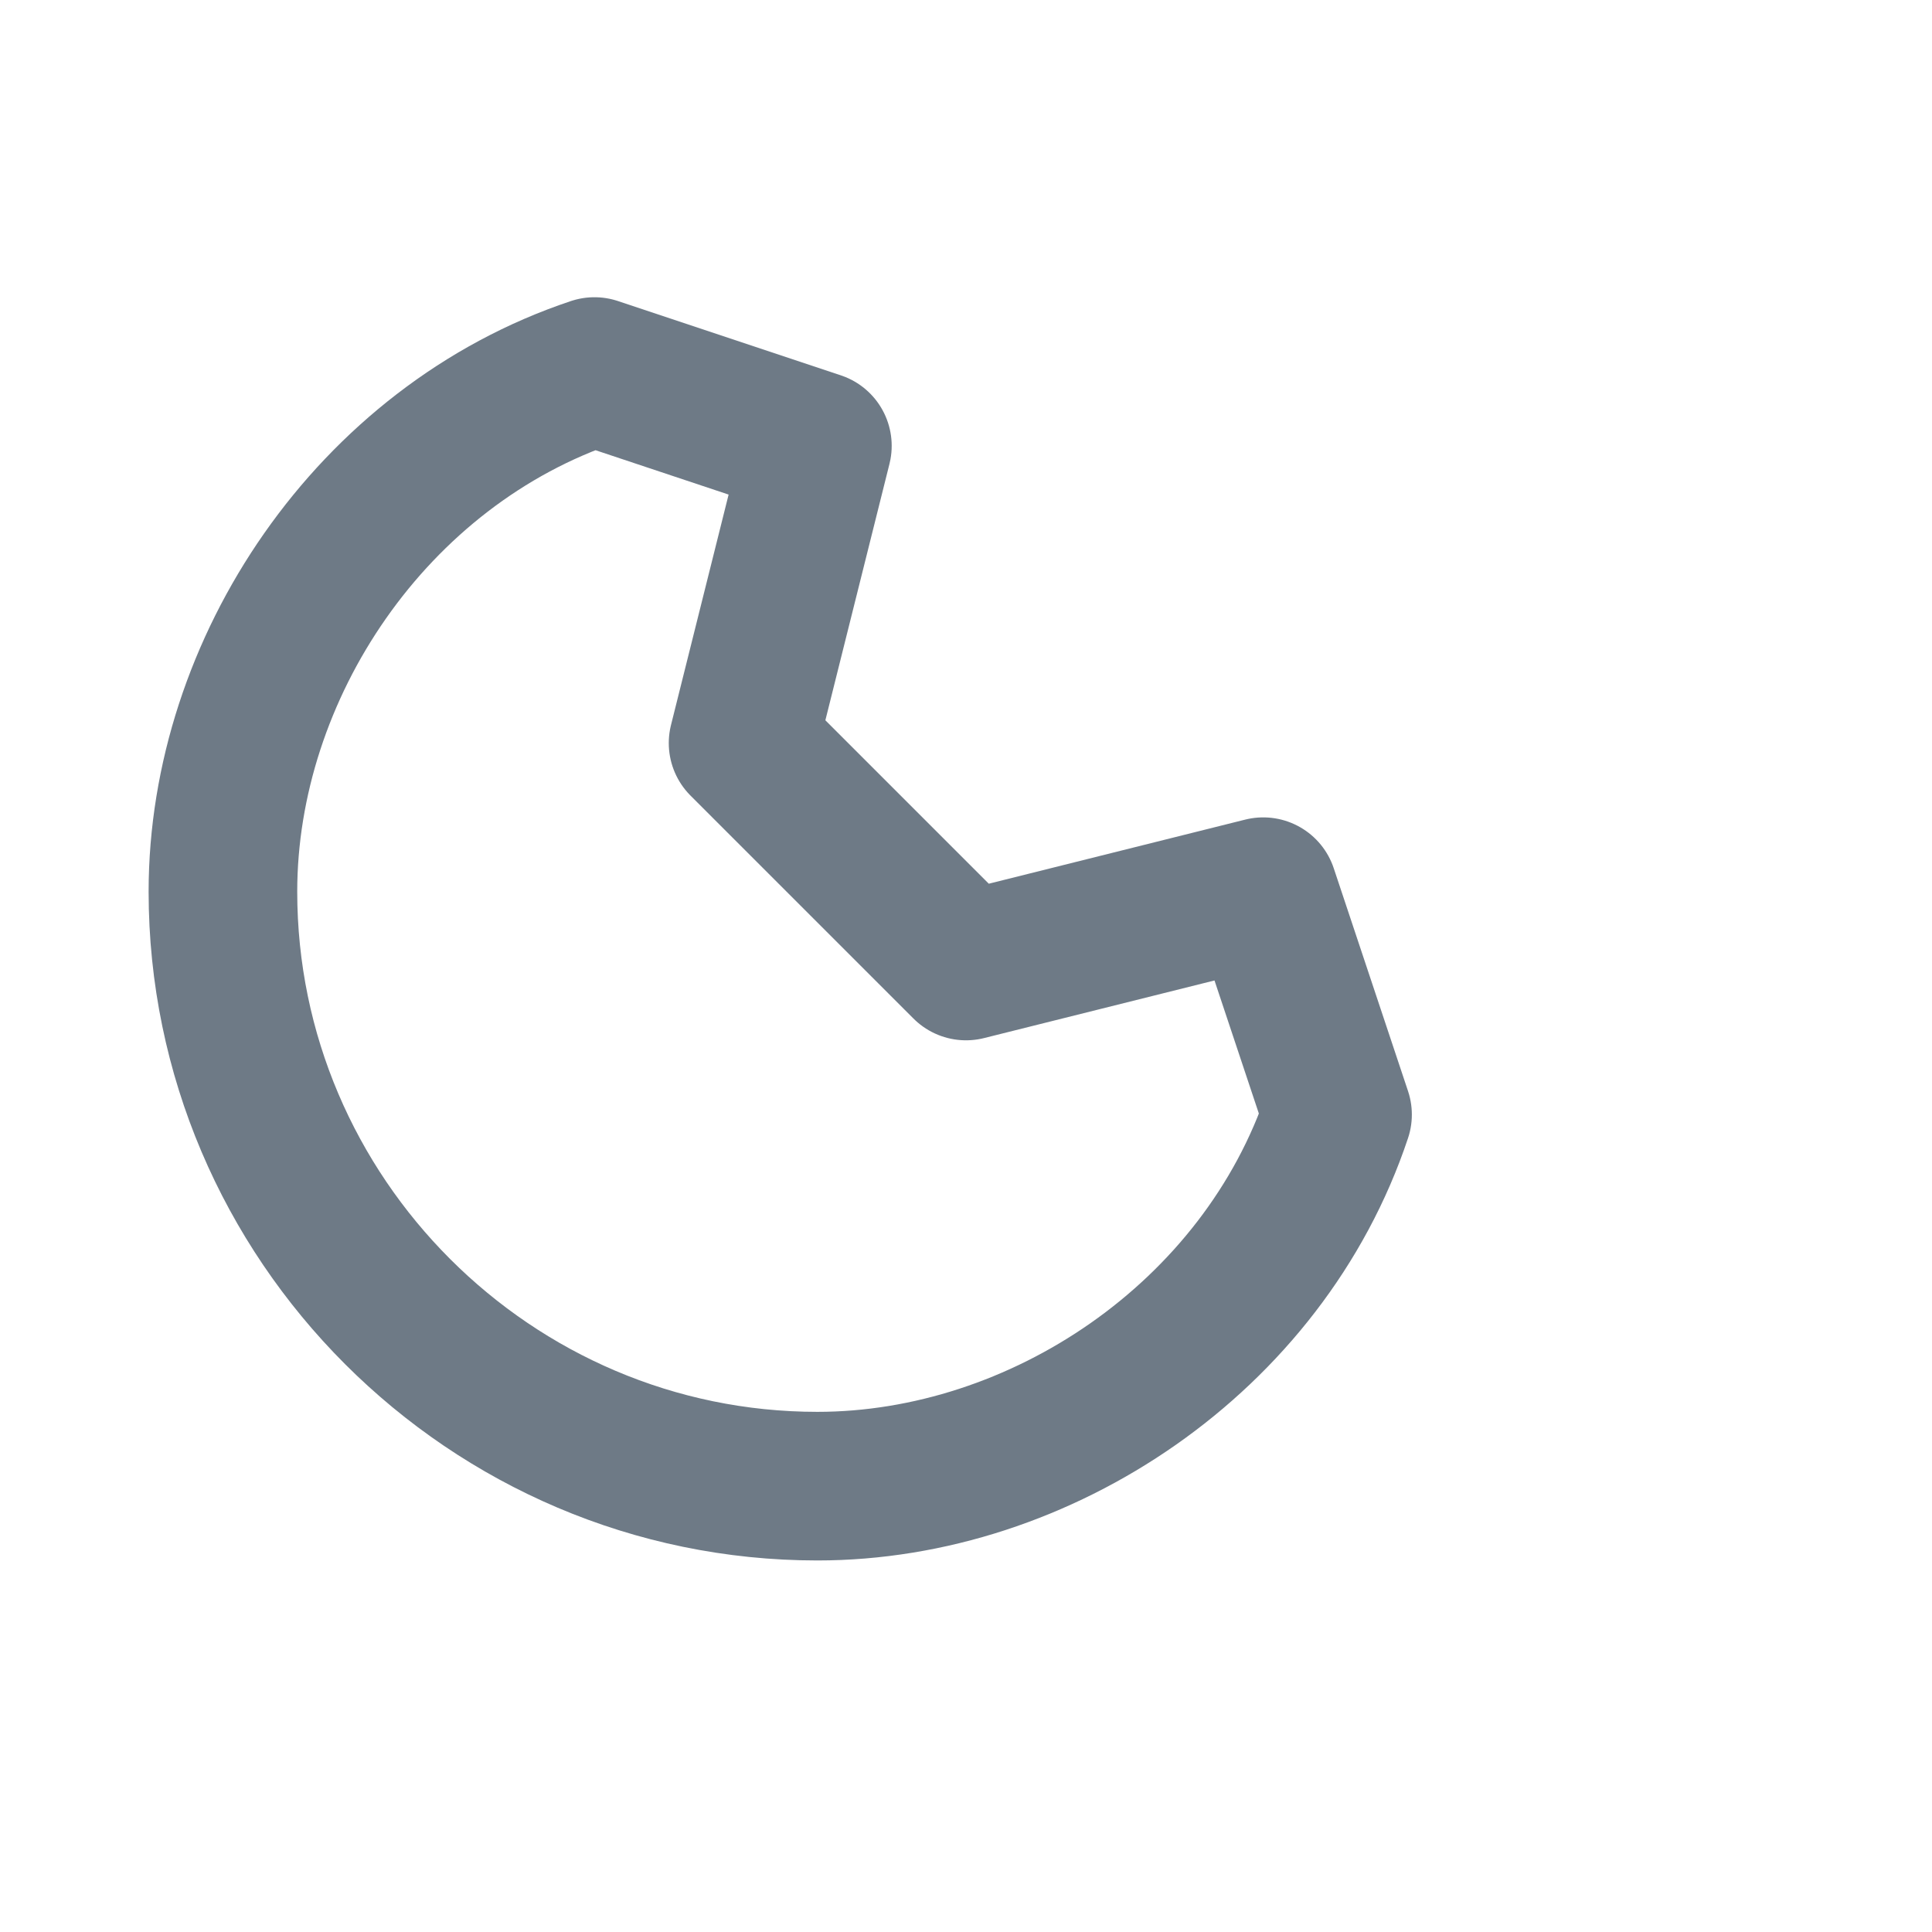
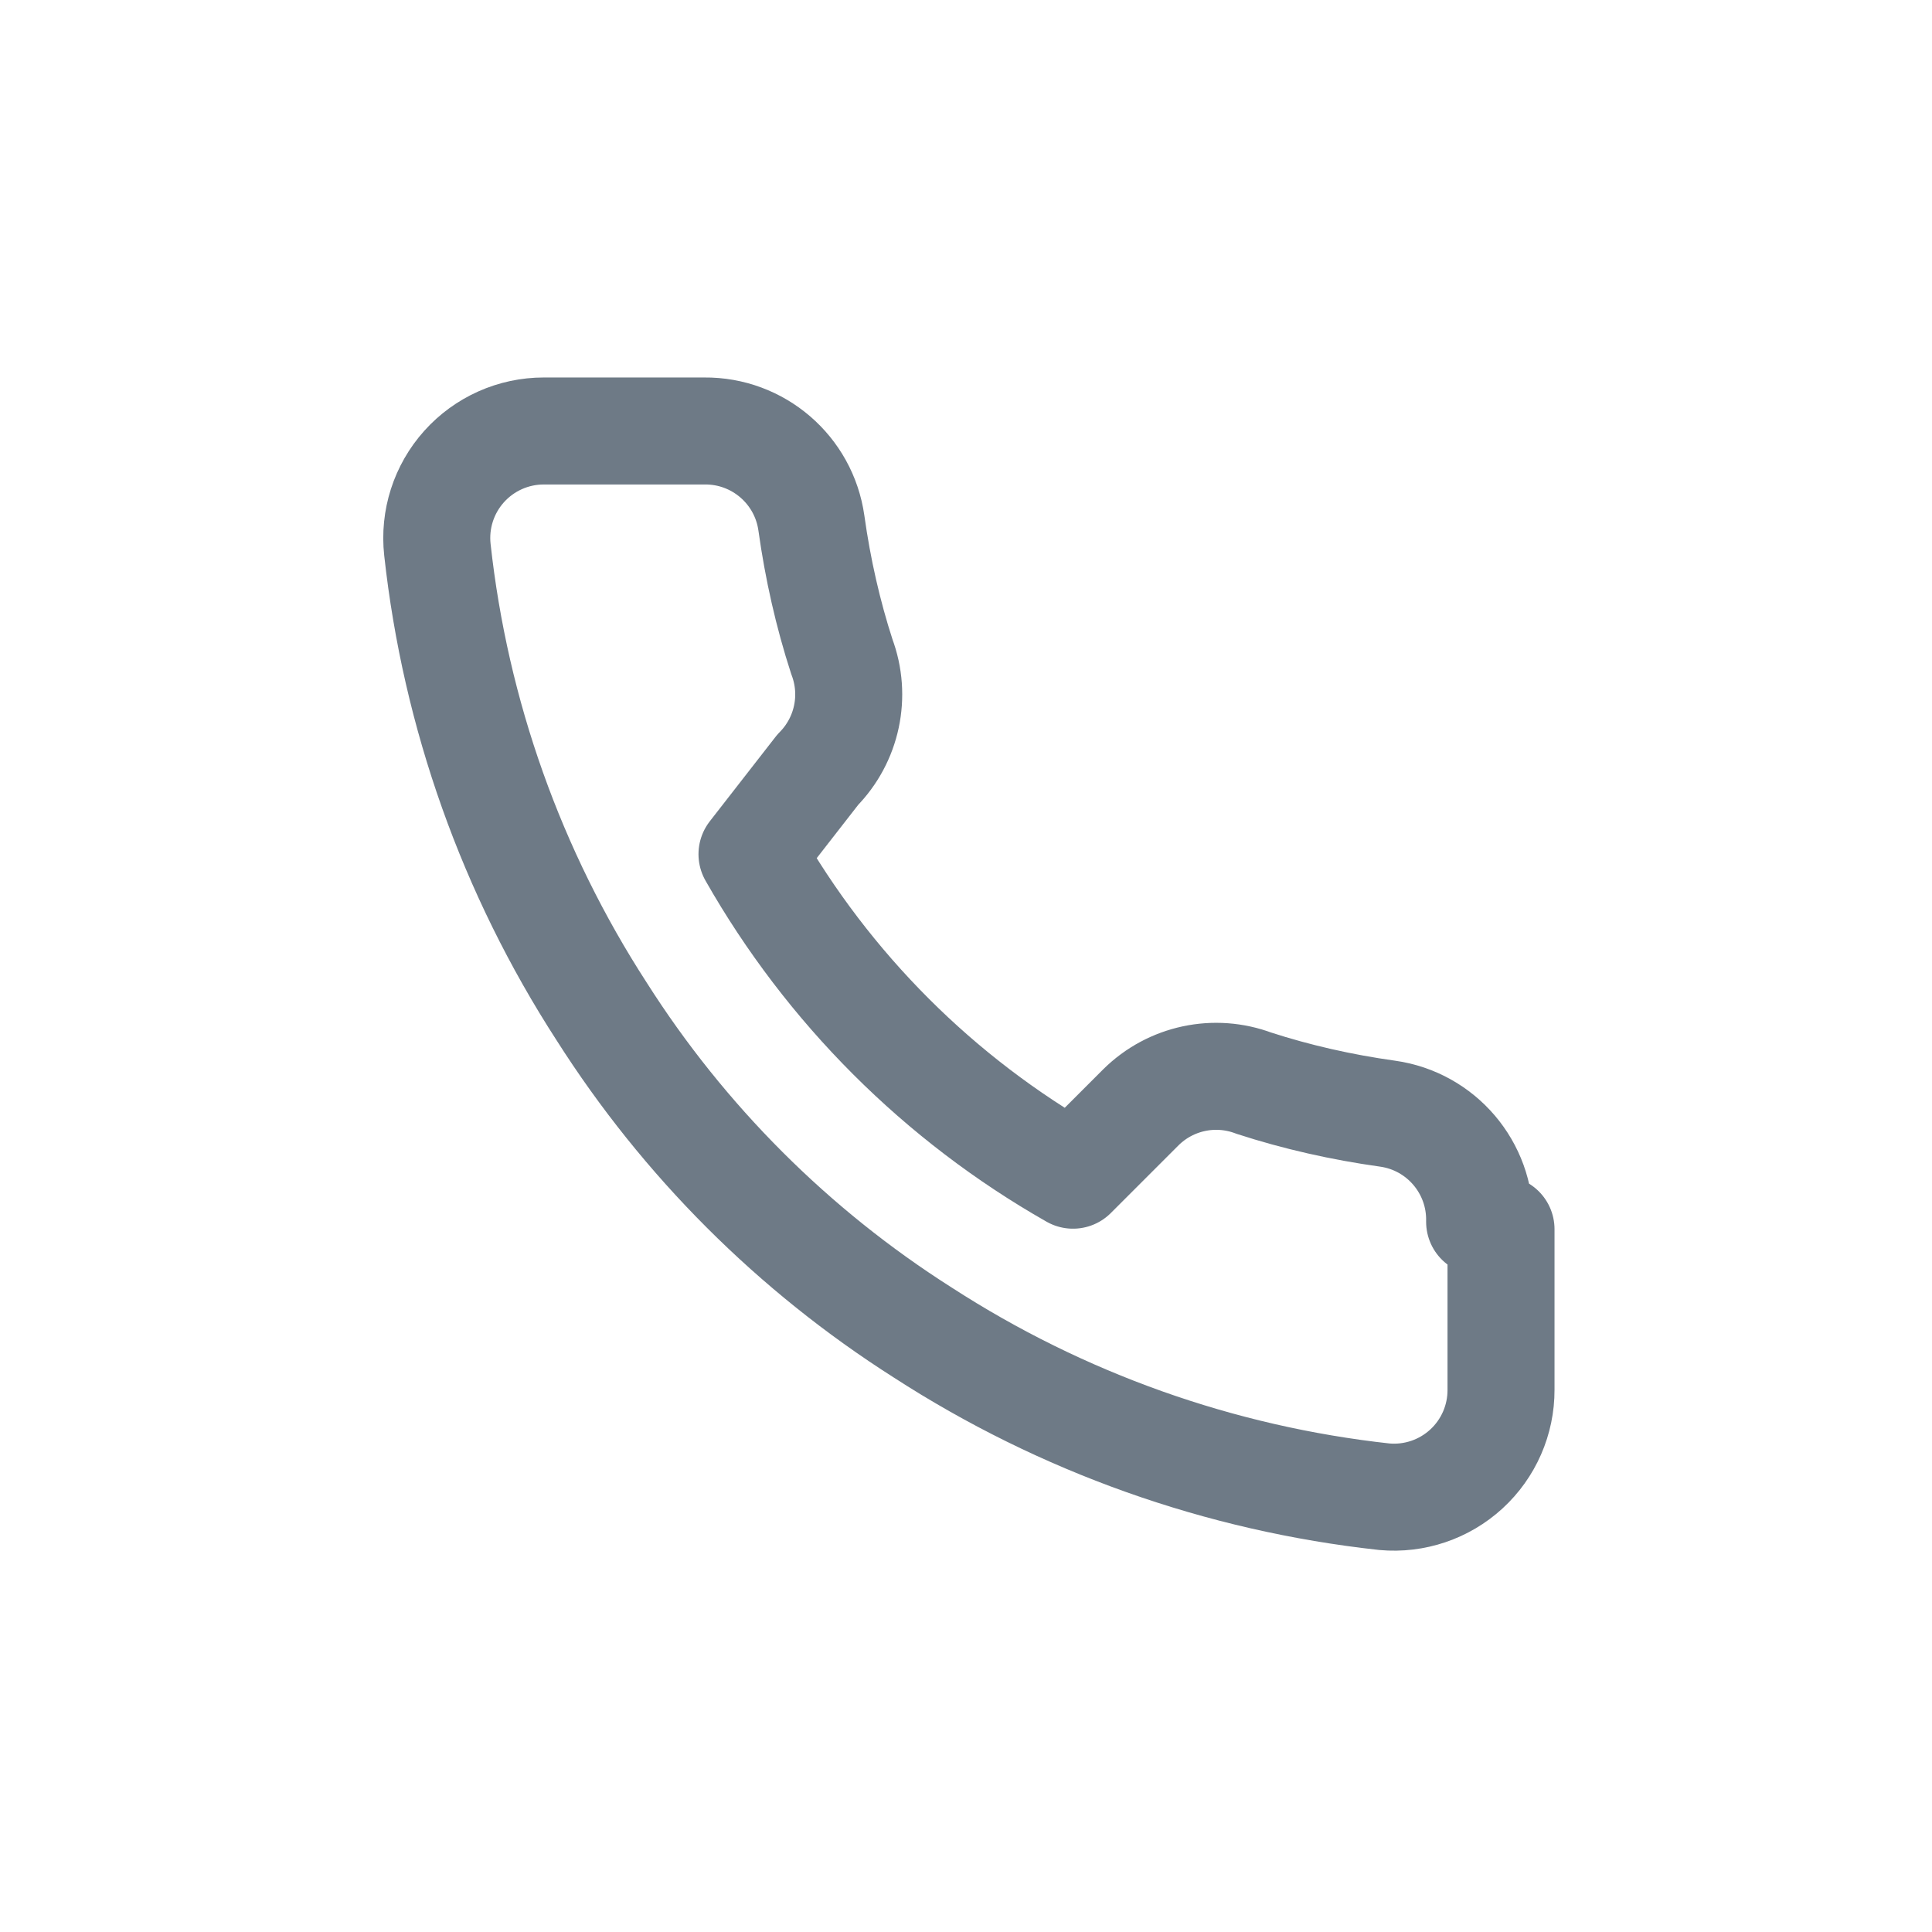
<svg xmlns="http://www.w3.org/2000/svg" width="24" height="24" viewBox="-1 -1 26 26" fill="none">
-   <path d="M7 4l3 1-1 4 3 3 4-1 1 3c-1 3-4 5-7 5-4.4 0-8-3.6-8-8 0-3 2-6 5-7z" stroke="#6e7a86" stroke-width="2" stroke-linecap="round" stroke-linejoin="round" />
+   <path d="M22 16.92v3a2 2 0 0 1-2.18 2            19.86 19.86 0 0 1-8.63-3.07            19.5 19.5 0 0 1-6-6            19.86 19.86 0 0 1-3.07-8.63            A2 2 0 0 1 4.11 2h3            a2 2 0 0 1 2 1.72c.12.86.31 1.7.57 2.5            a2 2 0 0 1-.45 2.11L8 9.91            a16 16 0 0 0 6 6l1.27-1.27            a2 2 0 0 1 2.11-.45c.8.26 1.64.45 2.5.57            a2 2 0 0 1 1.72 2.02z" transform="matrix(0.72 0 0 0.72 3.36 3.36)" stroke="#6e7a86" stroke-width="2" stroke-linecap="round" stroke-linejoin="round" />
</svg>
